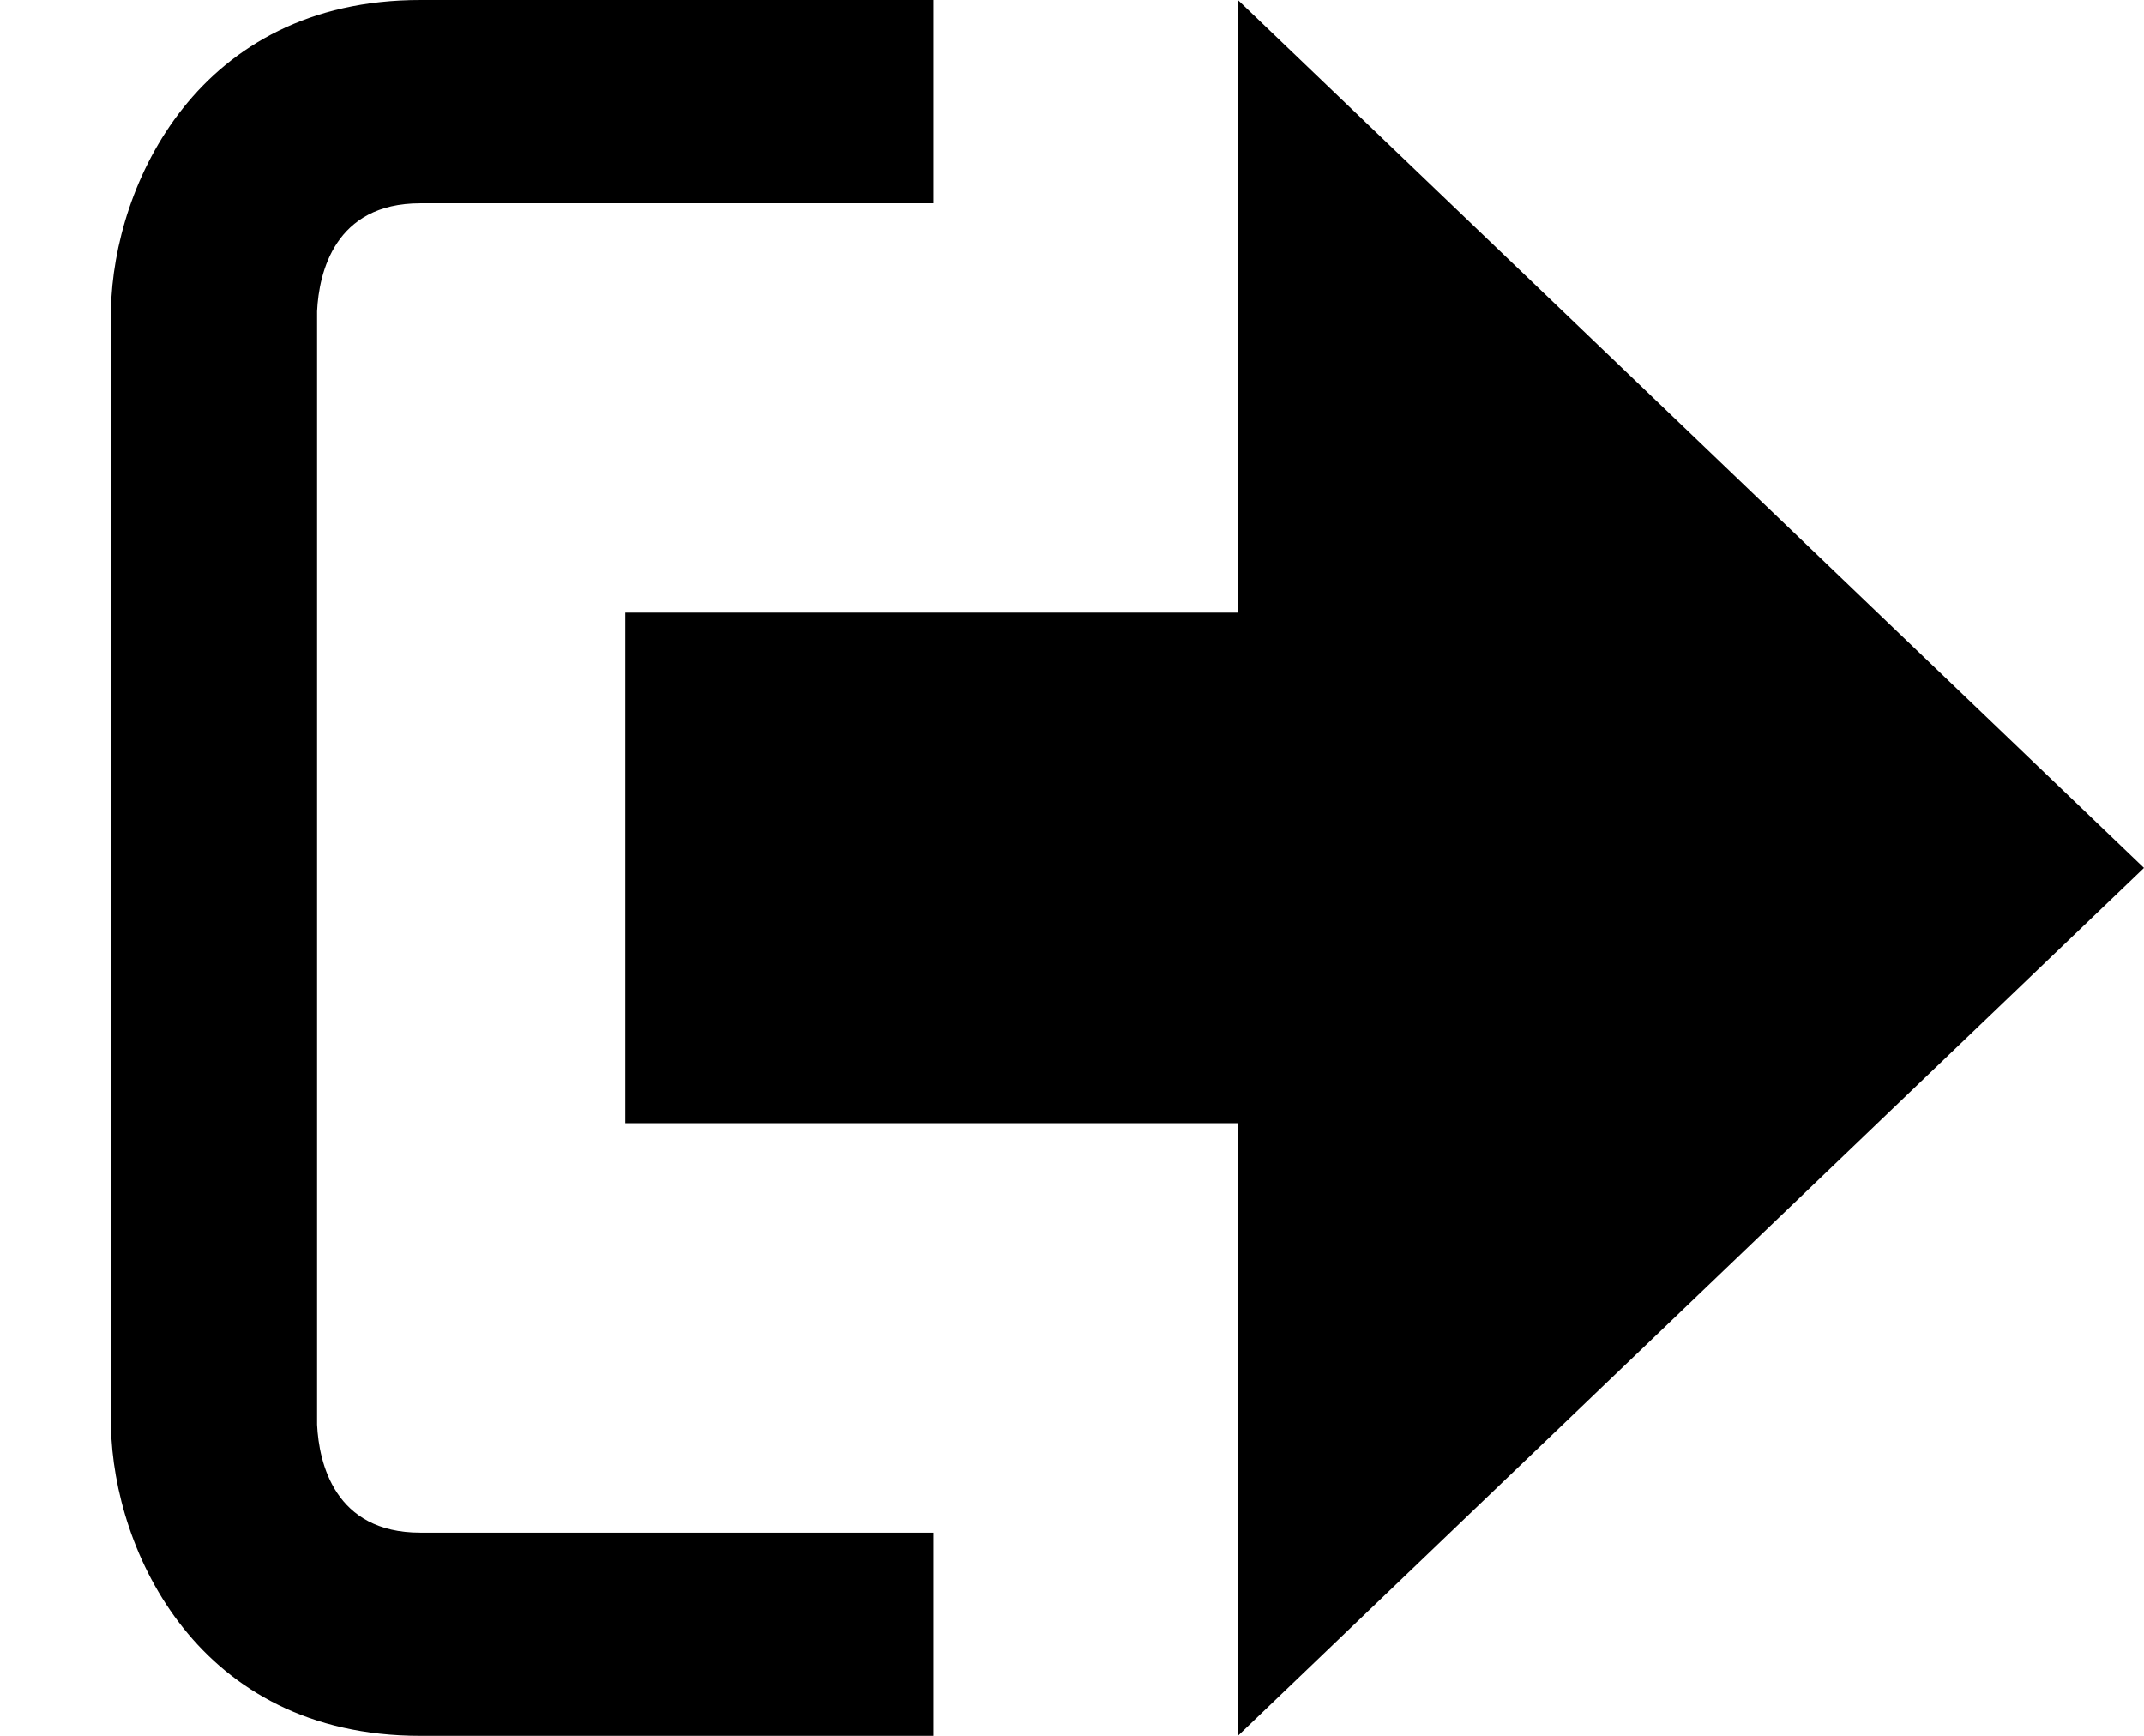
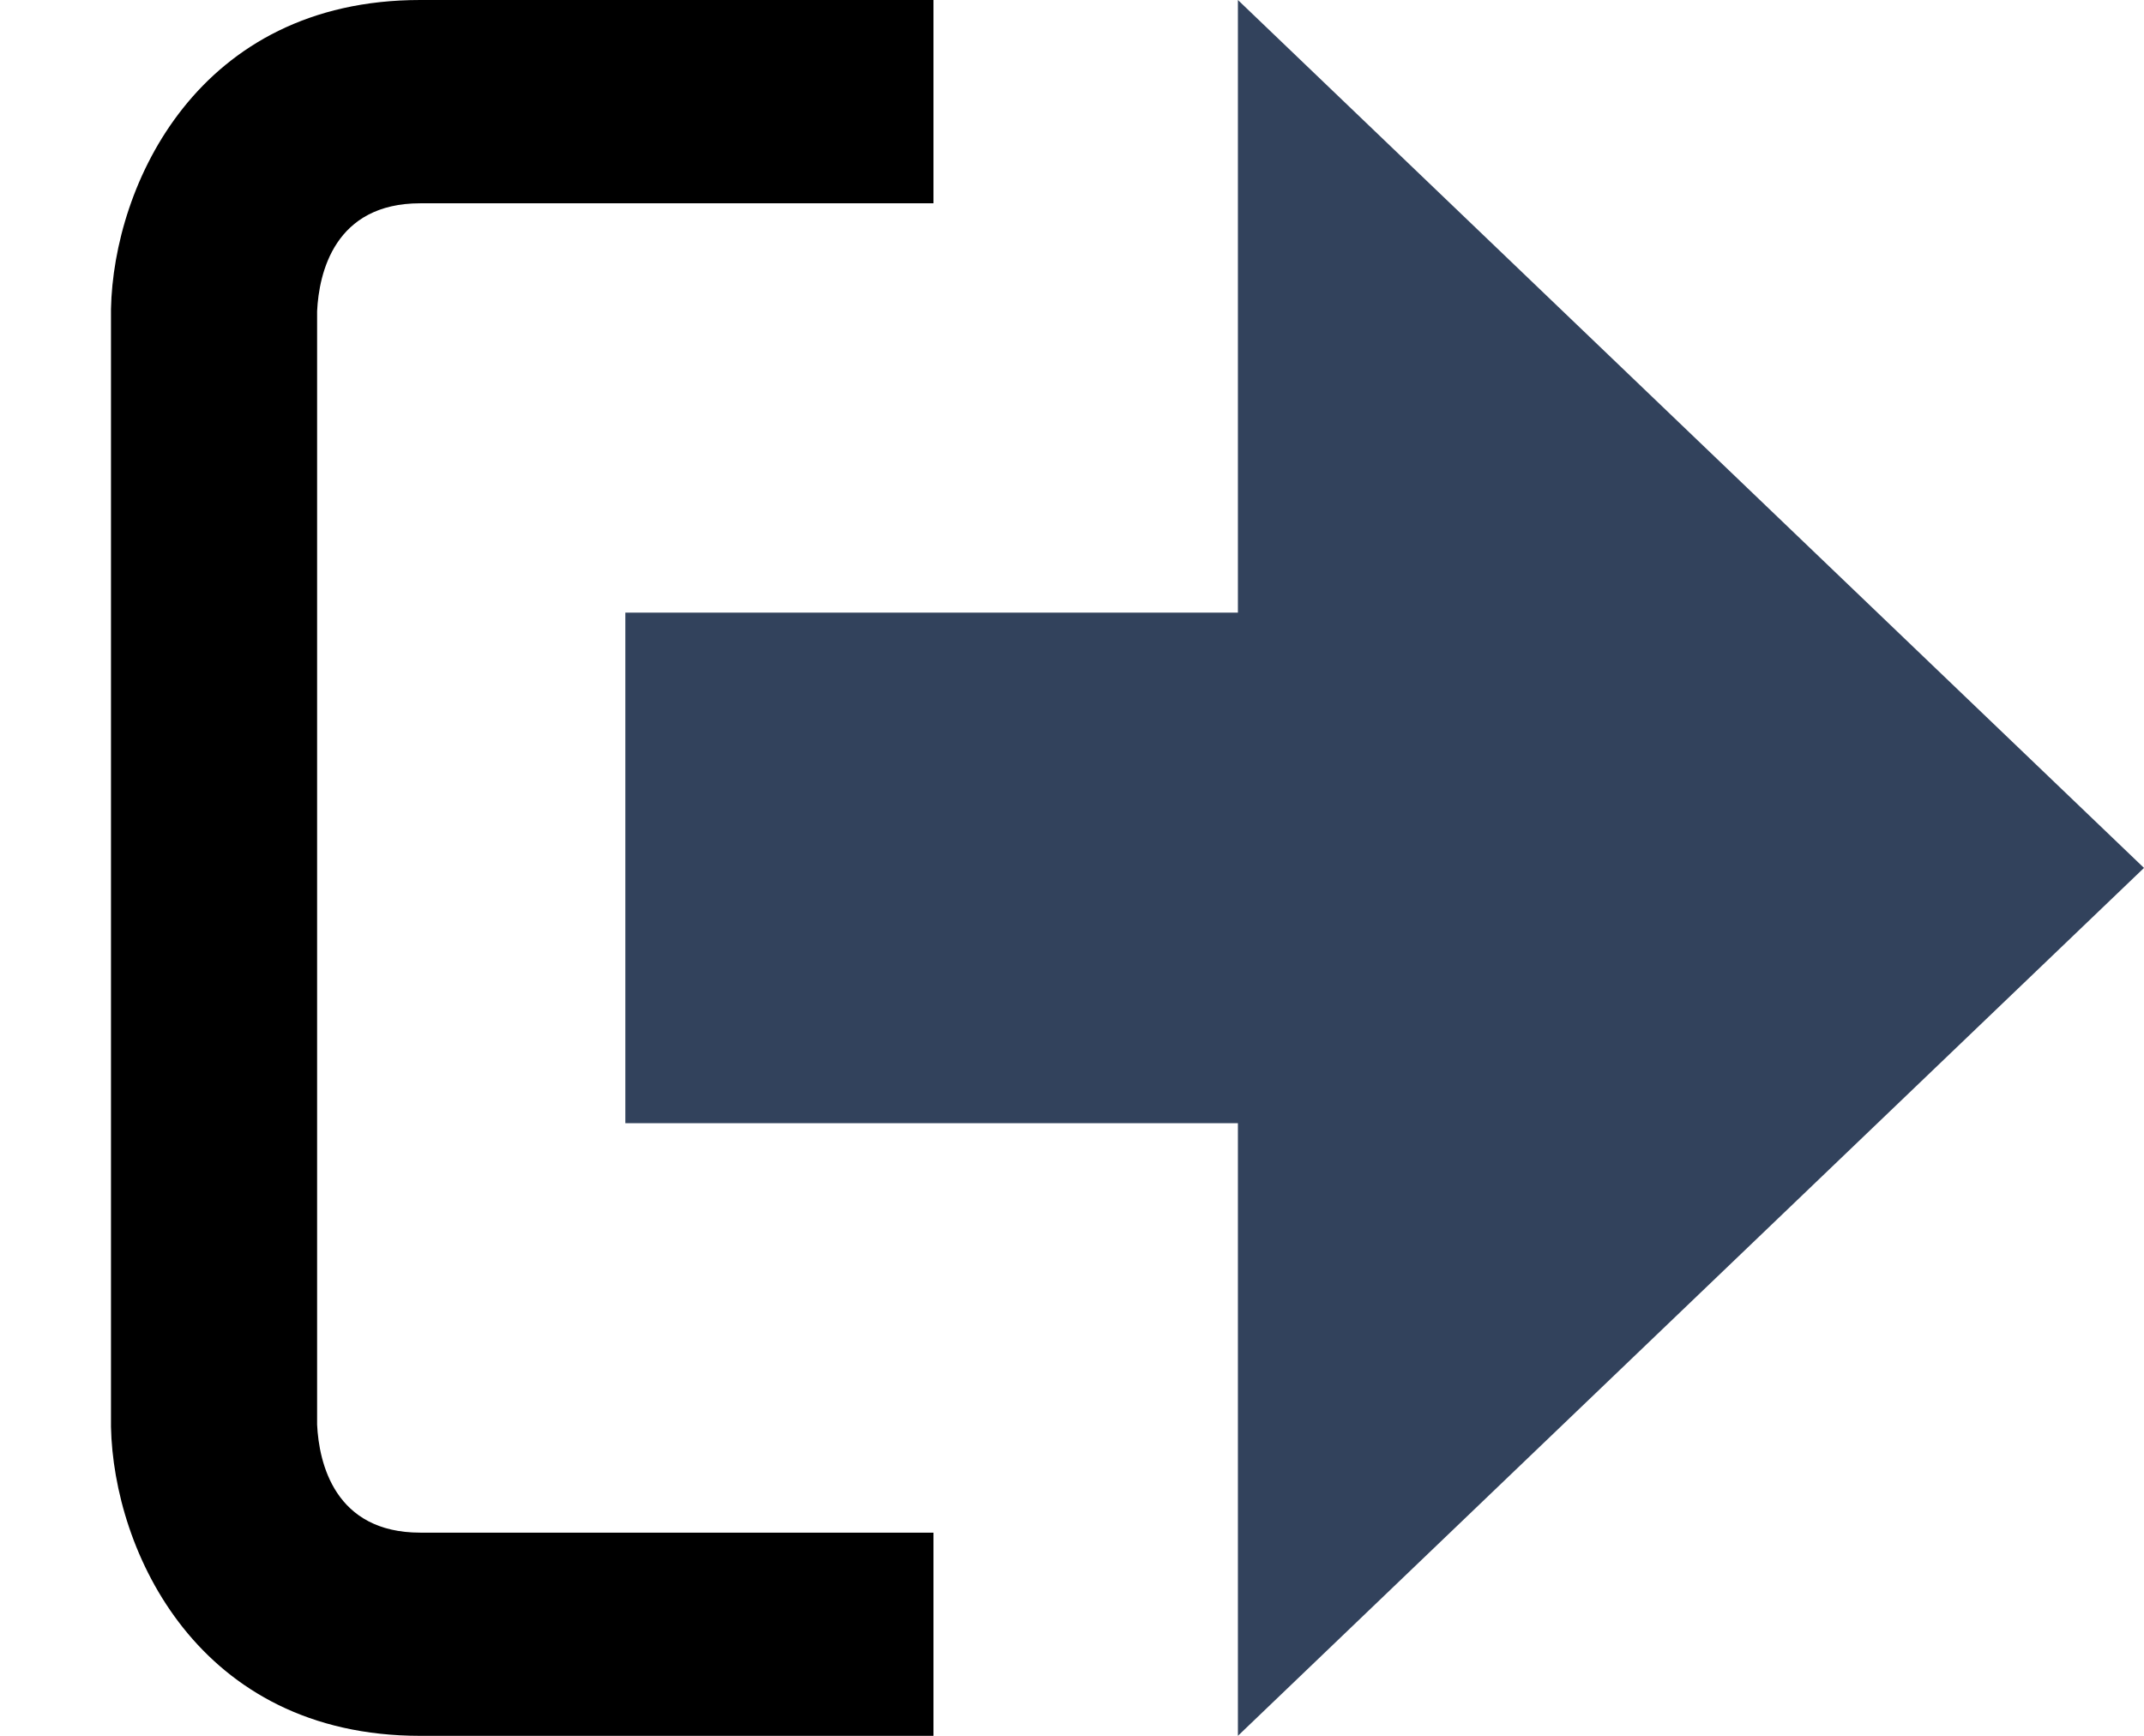
<svg xmlns="http://www.w3.org/2000/svg" width="21" height="17" viewBox="0 0 21 17">
  <g fill="#000000">
-     <path fill="#000000" d="M21 8.5L12.125 0v6h-6v5h6v6z" />
+     <path fill="#32425c" d="M21 8.5L12.125 0v6h-6v5h6v6z" />
    <path fill="#000000" d="M3.106 13.952V3.048c.018-.376.171-1.057 1.01-1.057h5.027V0H4.116C1.938 0 1.112 1.81 1.087 3.027v10.946C1.112 15.189 1.938 17 4.116 17h5.027v-1.99H4.116c-.839 0-.992-.683-1.01-1.058z" />
  </g>
</svg>
